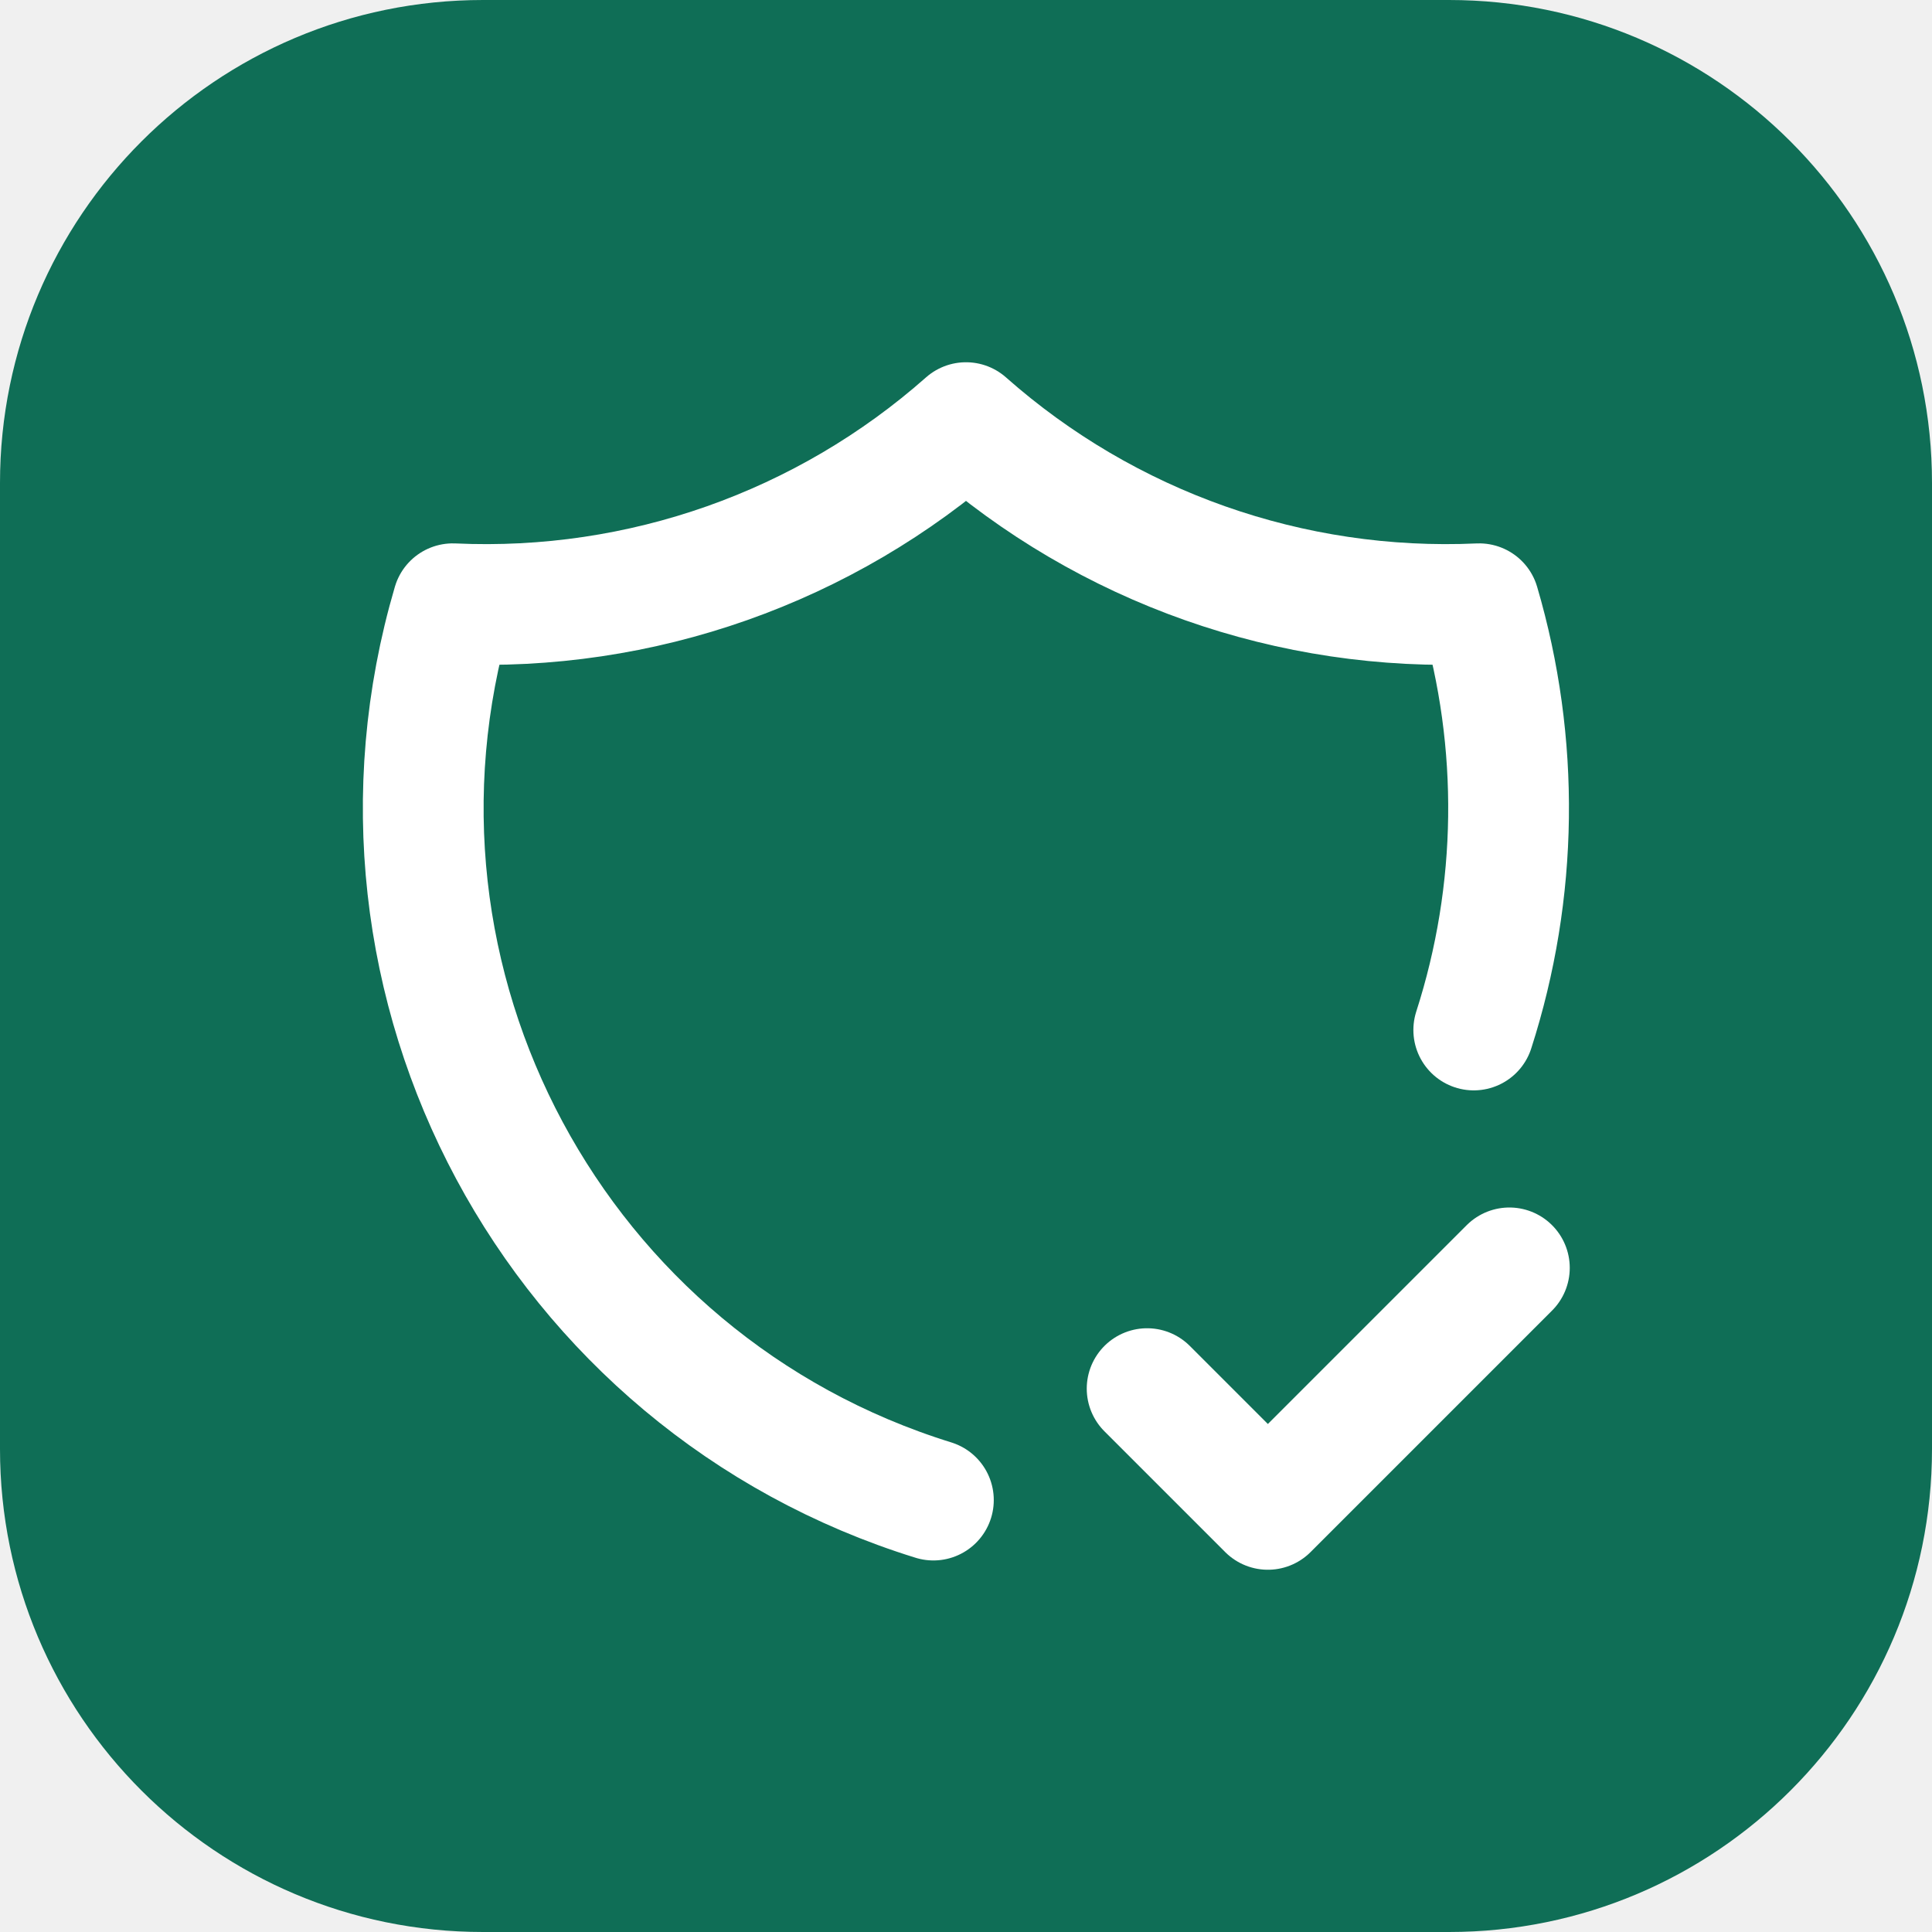
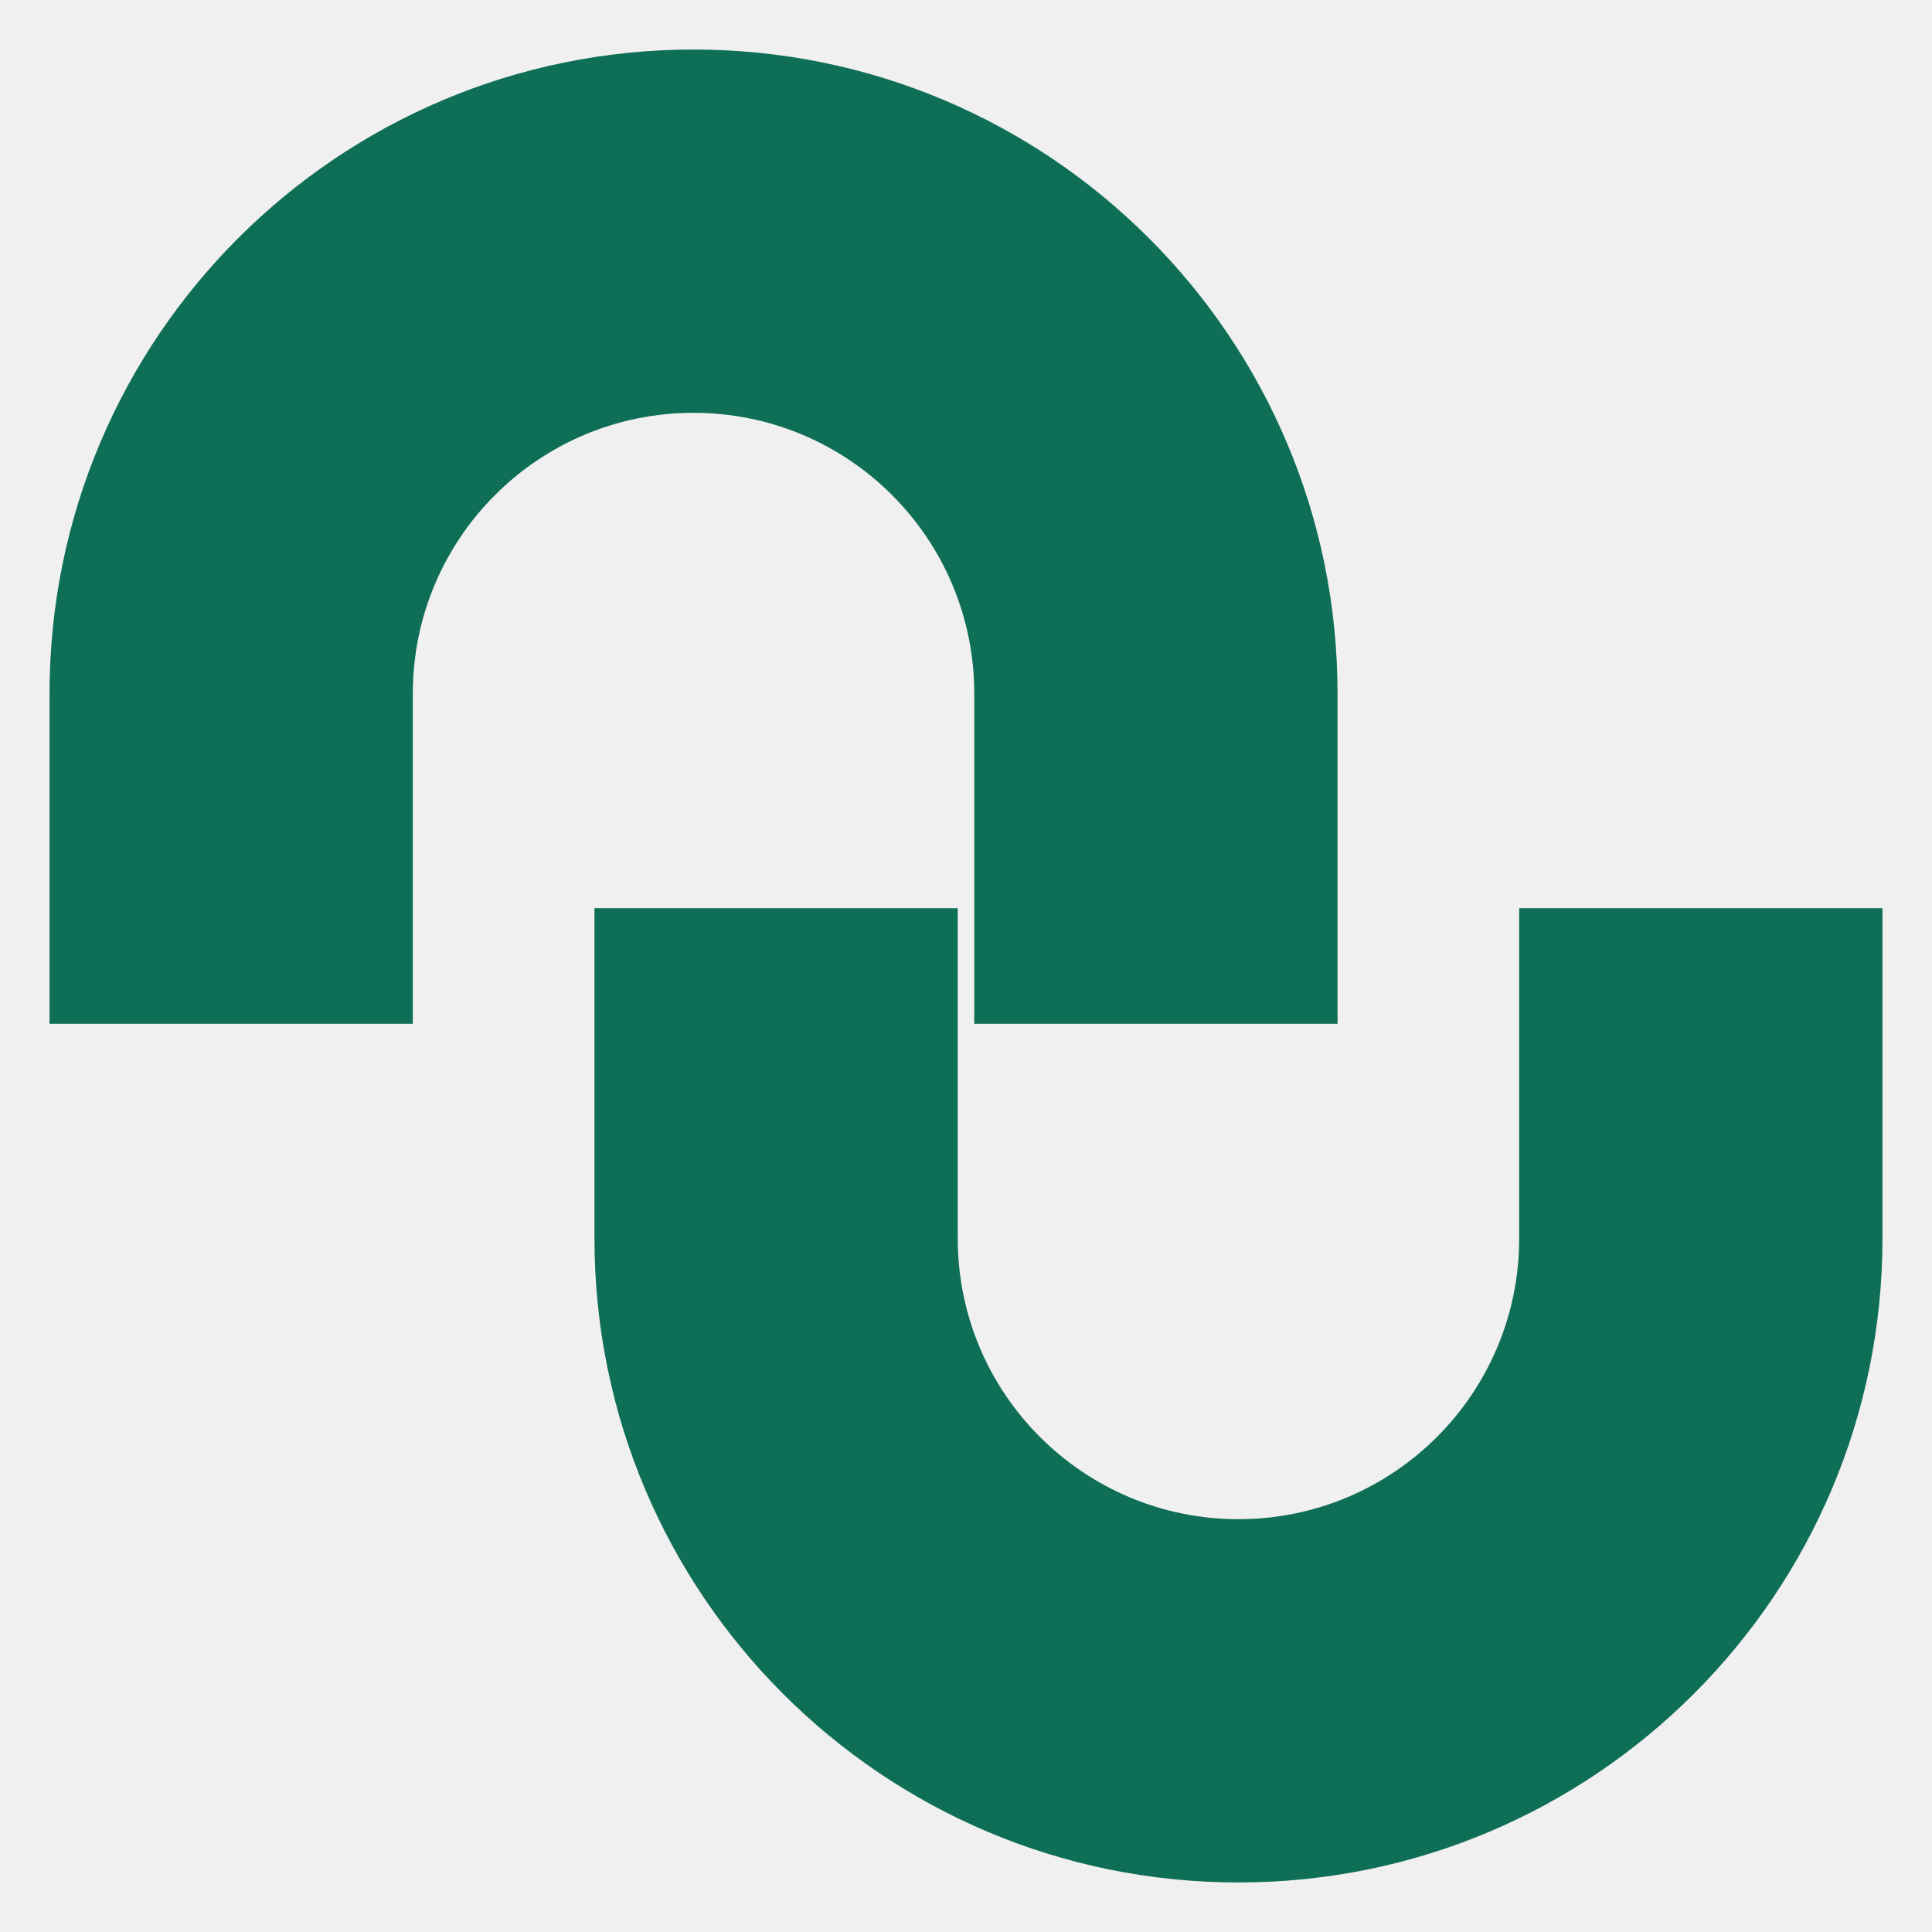
- <svg xmlns="http://www.w3.org/2000/svg" viewBox="0 0 32 32">
-   <rect width="32" height="32" rx="8" fill="#0f6e56" />
-   <g transform="translate(4 4)" fill="none" stroke="#ffffff" stroke-width="2" stroke-linecap="round" stroke-linejoin="round">
-     <path d="M11.46 20.846a12 12 0 0 1 -7.96 -14.846a12 12 0 0 0 8.5 -3a12 12 0 0 0 8.5 3a12 12 0 0 1 -.09 7.06" />
-     <path d="M15 19l2 2l4 -4" />
-   </g>
+ <svg xmlns="http://www.w3.org/2000/svg" viewBox="11 11 234 234">
+   <style>path{fill:#0f6e56}@media (prefers-color-scheme:dark){path{fill:#2dd4bf}}</style>
+   <path d="M17 135 V95 A78 78 0 0 1 173 95 V135 H129 V95 A34 34 0 0 0 61 95 V135 Z M 239 121 V 161 A 78 78 0 0 1 83 161 V 121 H 127 V 161 A 34 34 0 0 0 195 161 V 121 Z" />
</svg>
